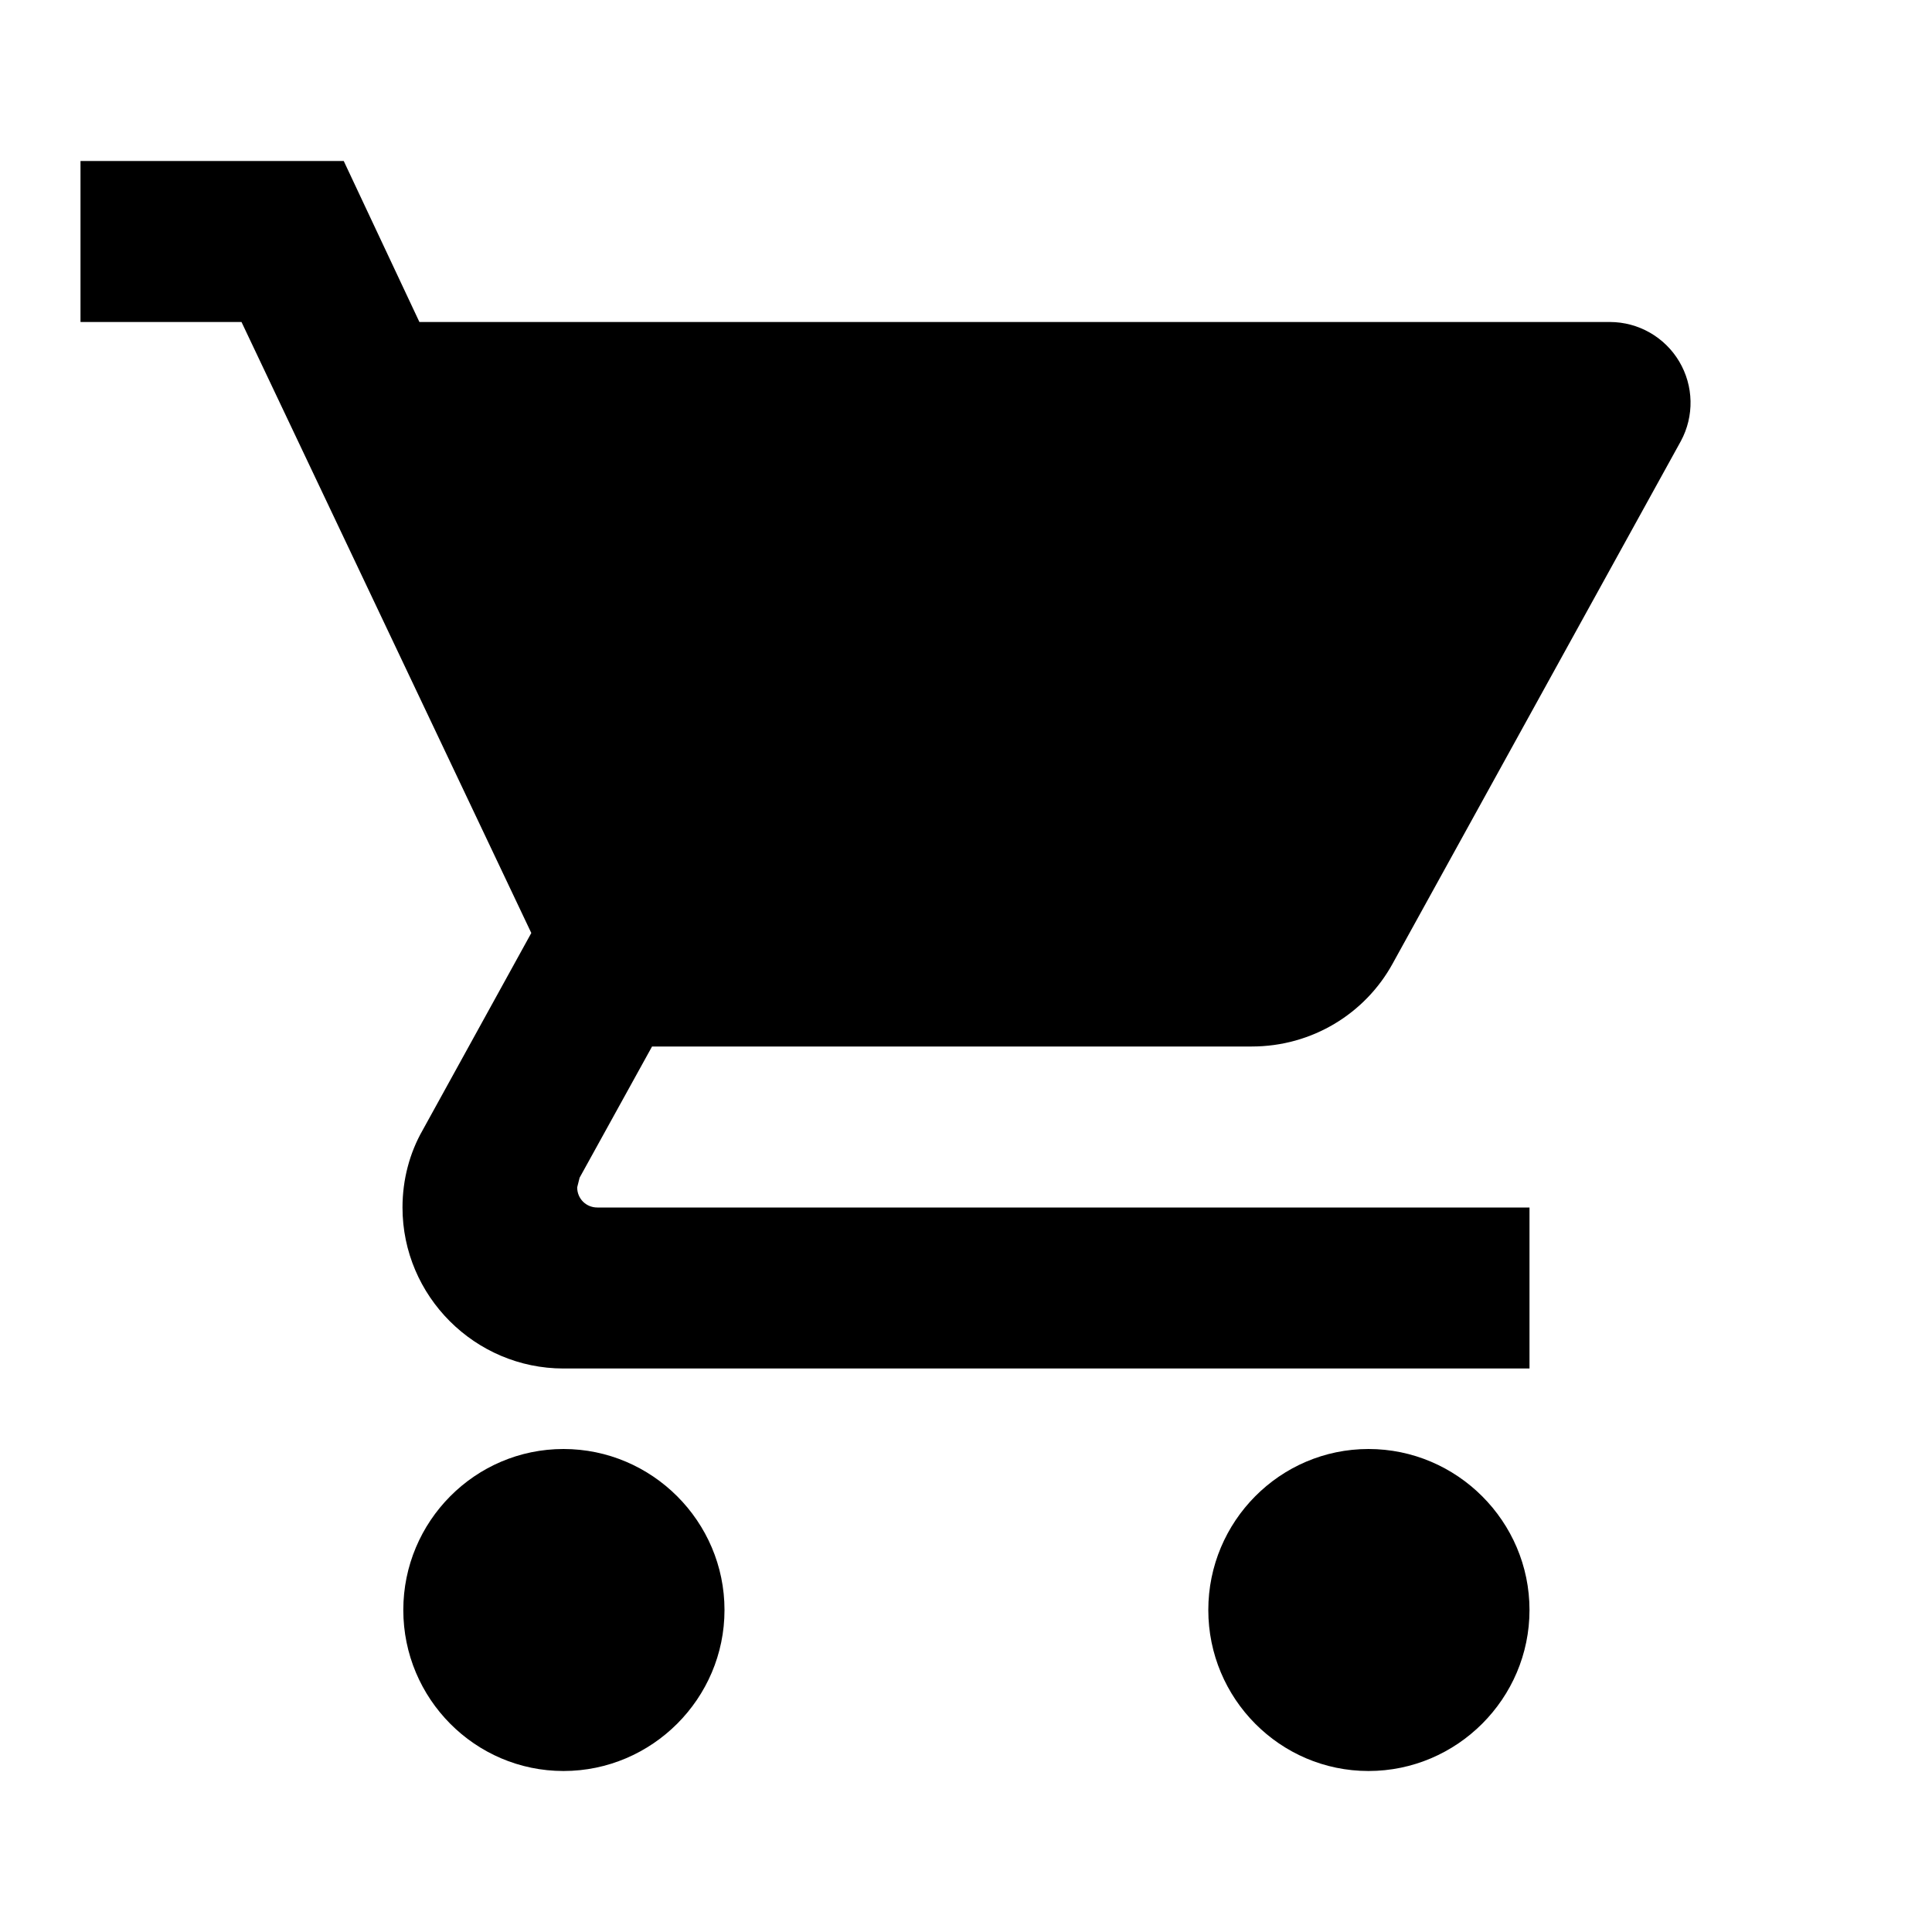
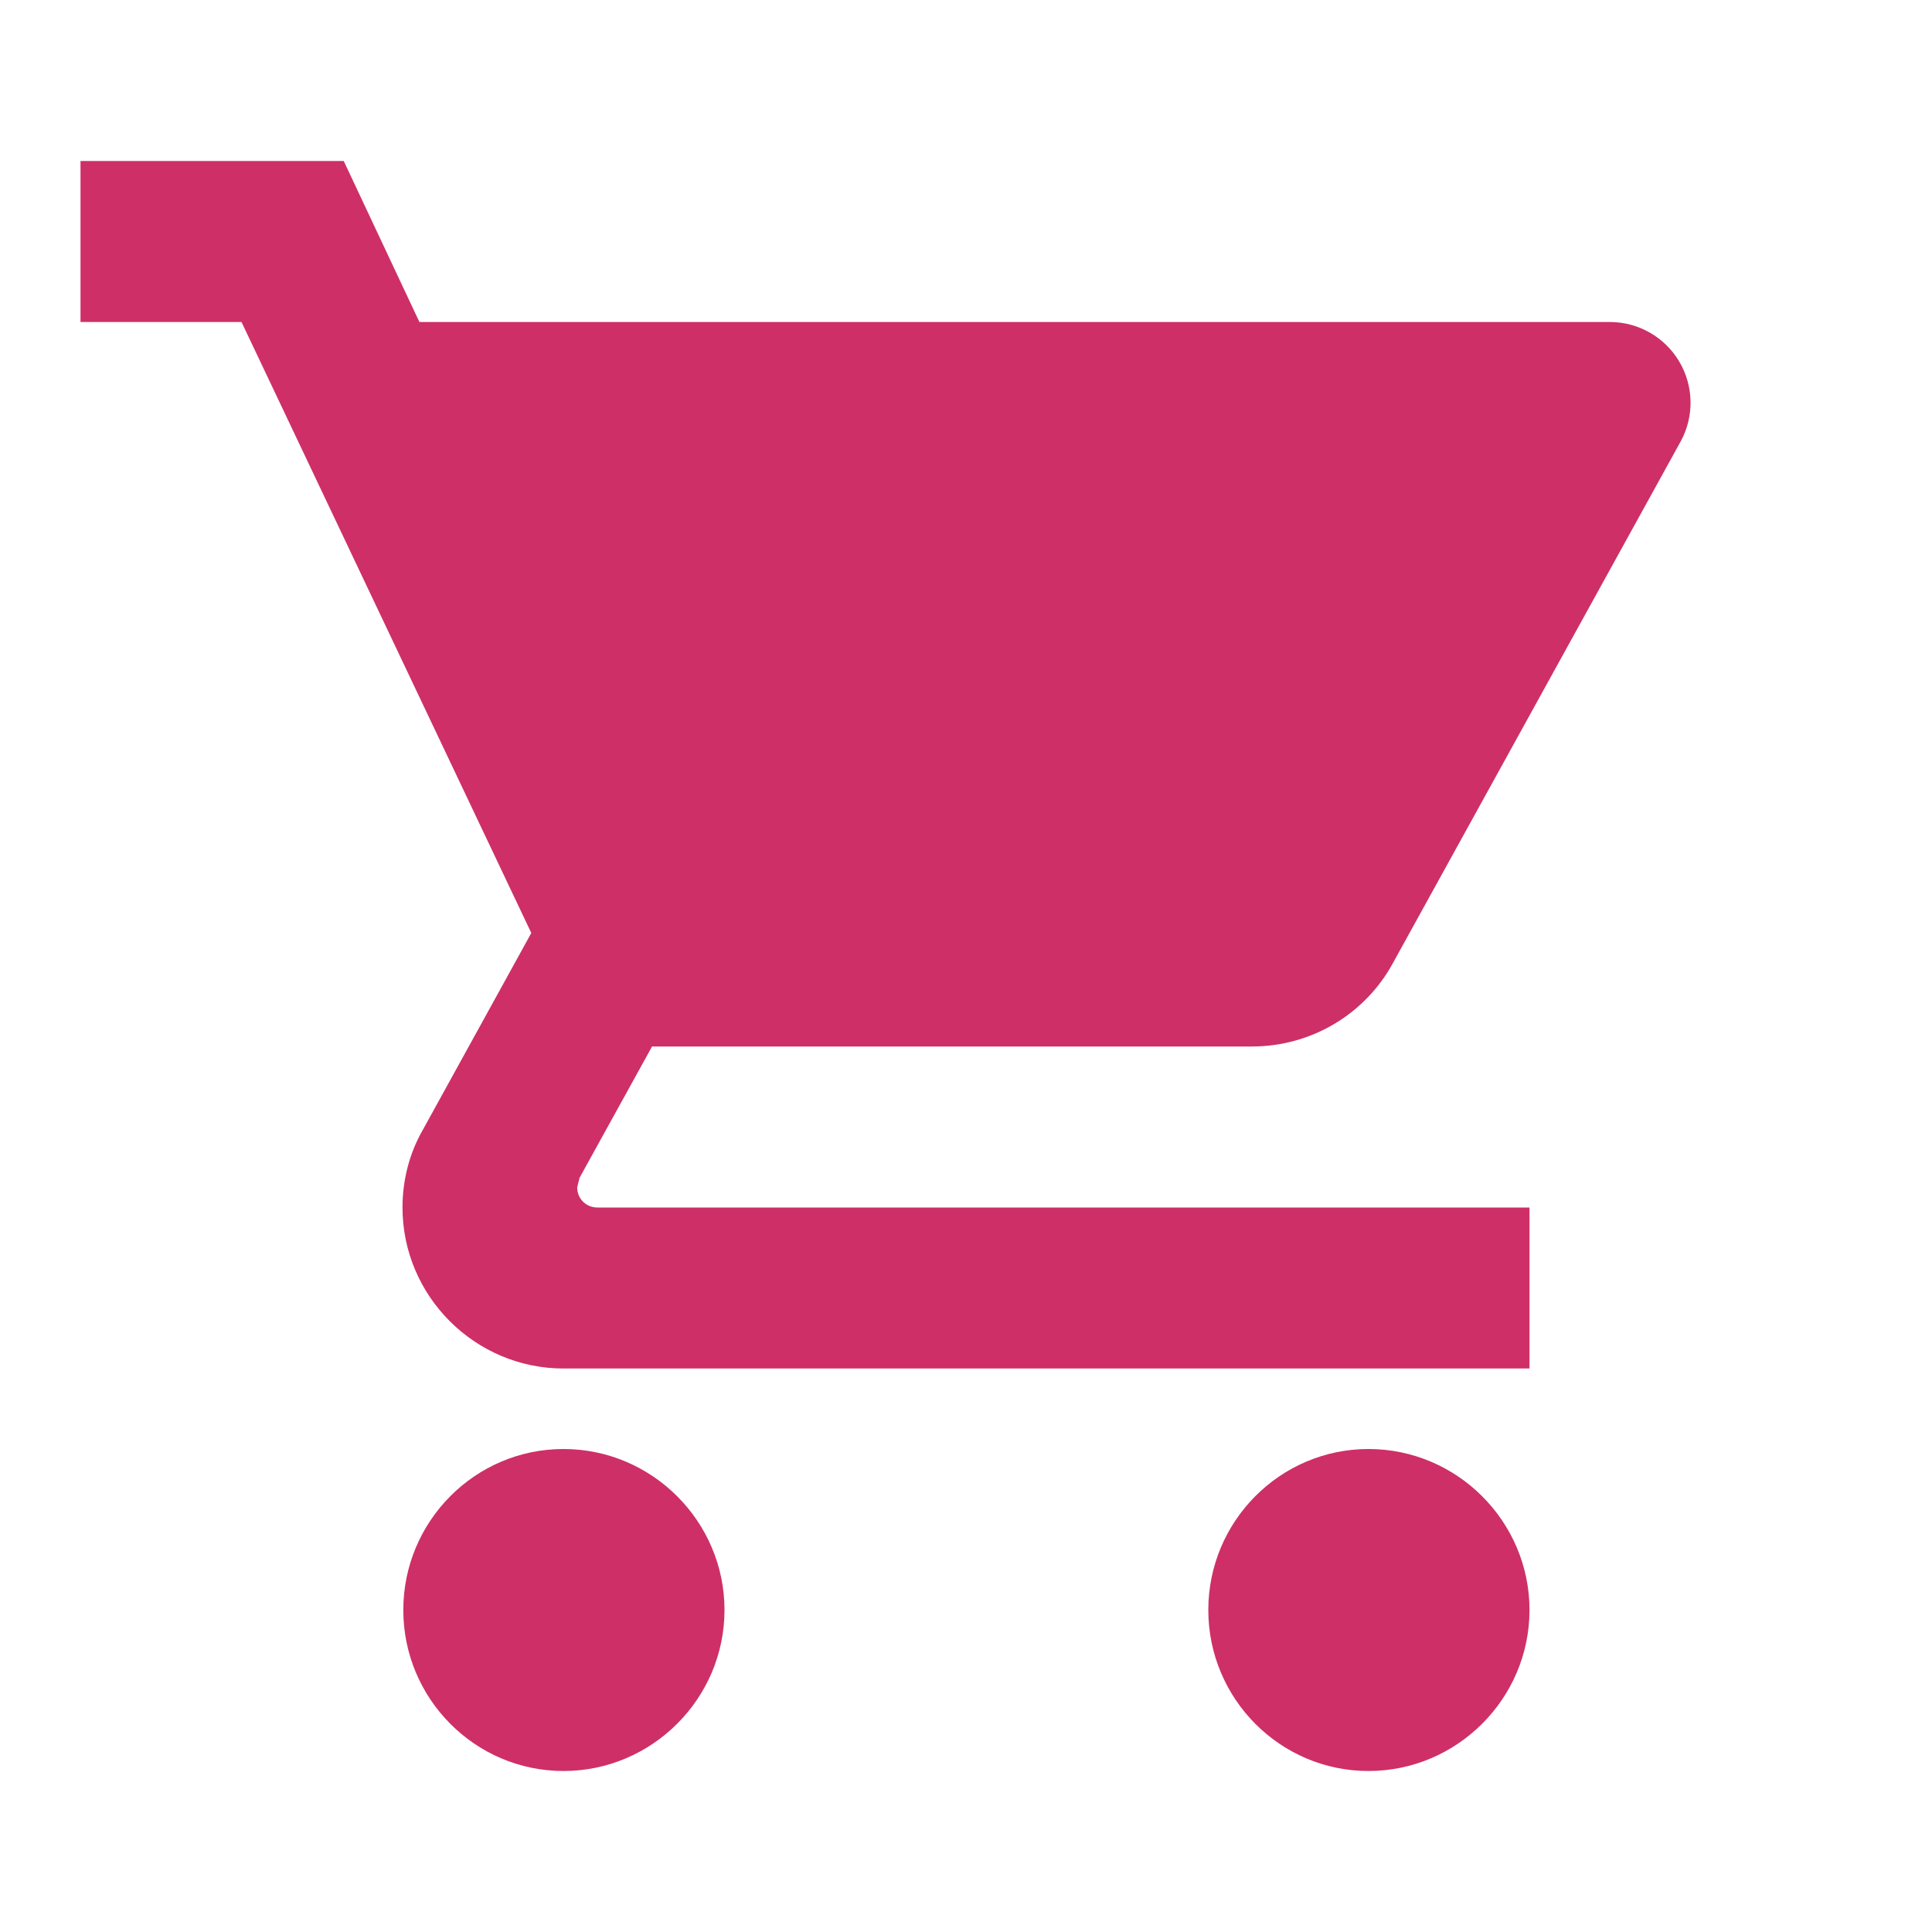
<svg xmlns="http://www.w3.org/2000/svg" version="1.1" id="Layer_1" focusable="false" x="0px" y="0px" viewBox="0 0 24 24" style="enable-background:new 0 0 24 24;" xml:space="preserve">
-   <path d="M7 18c-1.1 0-1.99.9-1.99 2S5.9 22 7 22s2-.9 2-2-.9-2-2-2zM1 2v2h2l3.6 7.59-1.35 2.45c-.16.28-.25.61-.25.96 0 1.1.9 2 2 2h12v-2H7.42c-.14 0-.25-.11-.25-.25l.03-.12.9-1.63h7.45c.75 0 1.41-.41 1.75-1.03l3.58-6.49A1.003 1.003 0 0 0 20 4H5.21l-.94-2H1zm16 16c-1.1 0-1.99.9-1.99 2s.89 2 1.99 2 2-.9 2-2-.9-2-2-2z" />
+   <path d="M7 18c-1.1 0-1.99.9-1.99 2S5.9 22 7 22s2-.9 2-2-.9-2-2-2zM1 2v2h2l3.6 7.59-1.35 2.45c-.16.28-.25.61-.25.96 0 1.1.9 2 2 2h12v-2H7.42c-.14 0-.25-.11-.25-.25l.03-.12.9-1.63h7.45c.75 0 1.41-.41 1.75-1.03l3.58-6.49A1.003 1.003 0 0 0 20 4H5.21l-.94-2H1zm16 16c-1.1 0-1.99.9-1.99 2s.89 2 1.99 2 2-.9 2-2-.9-2-2-2z" fill="#ce2f67" />
</svg>
